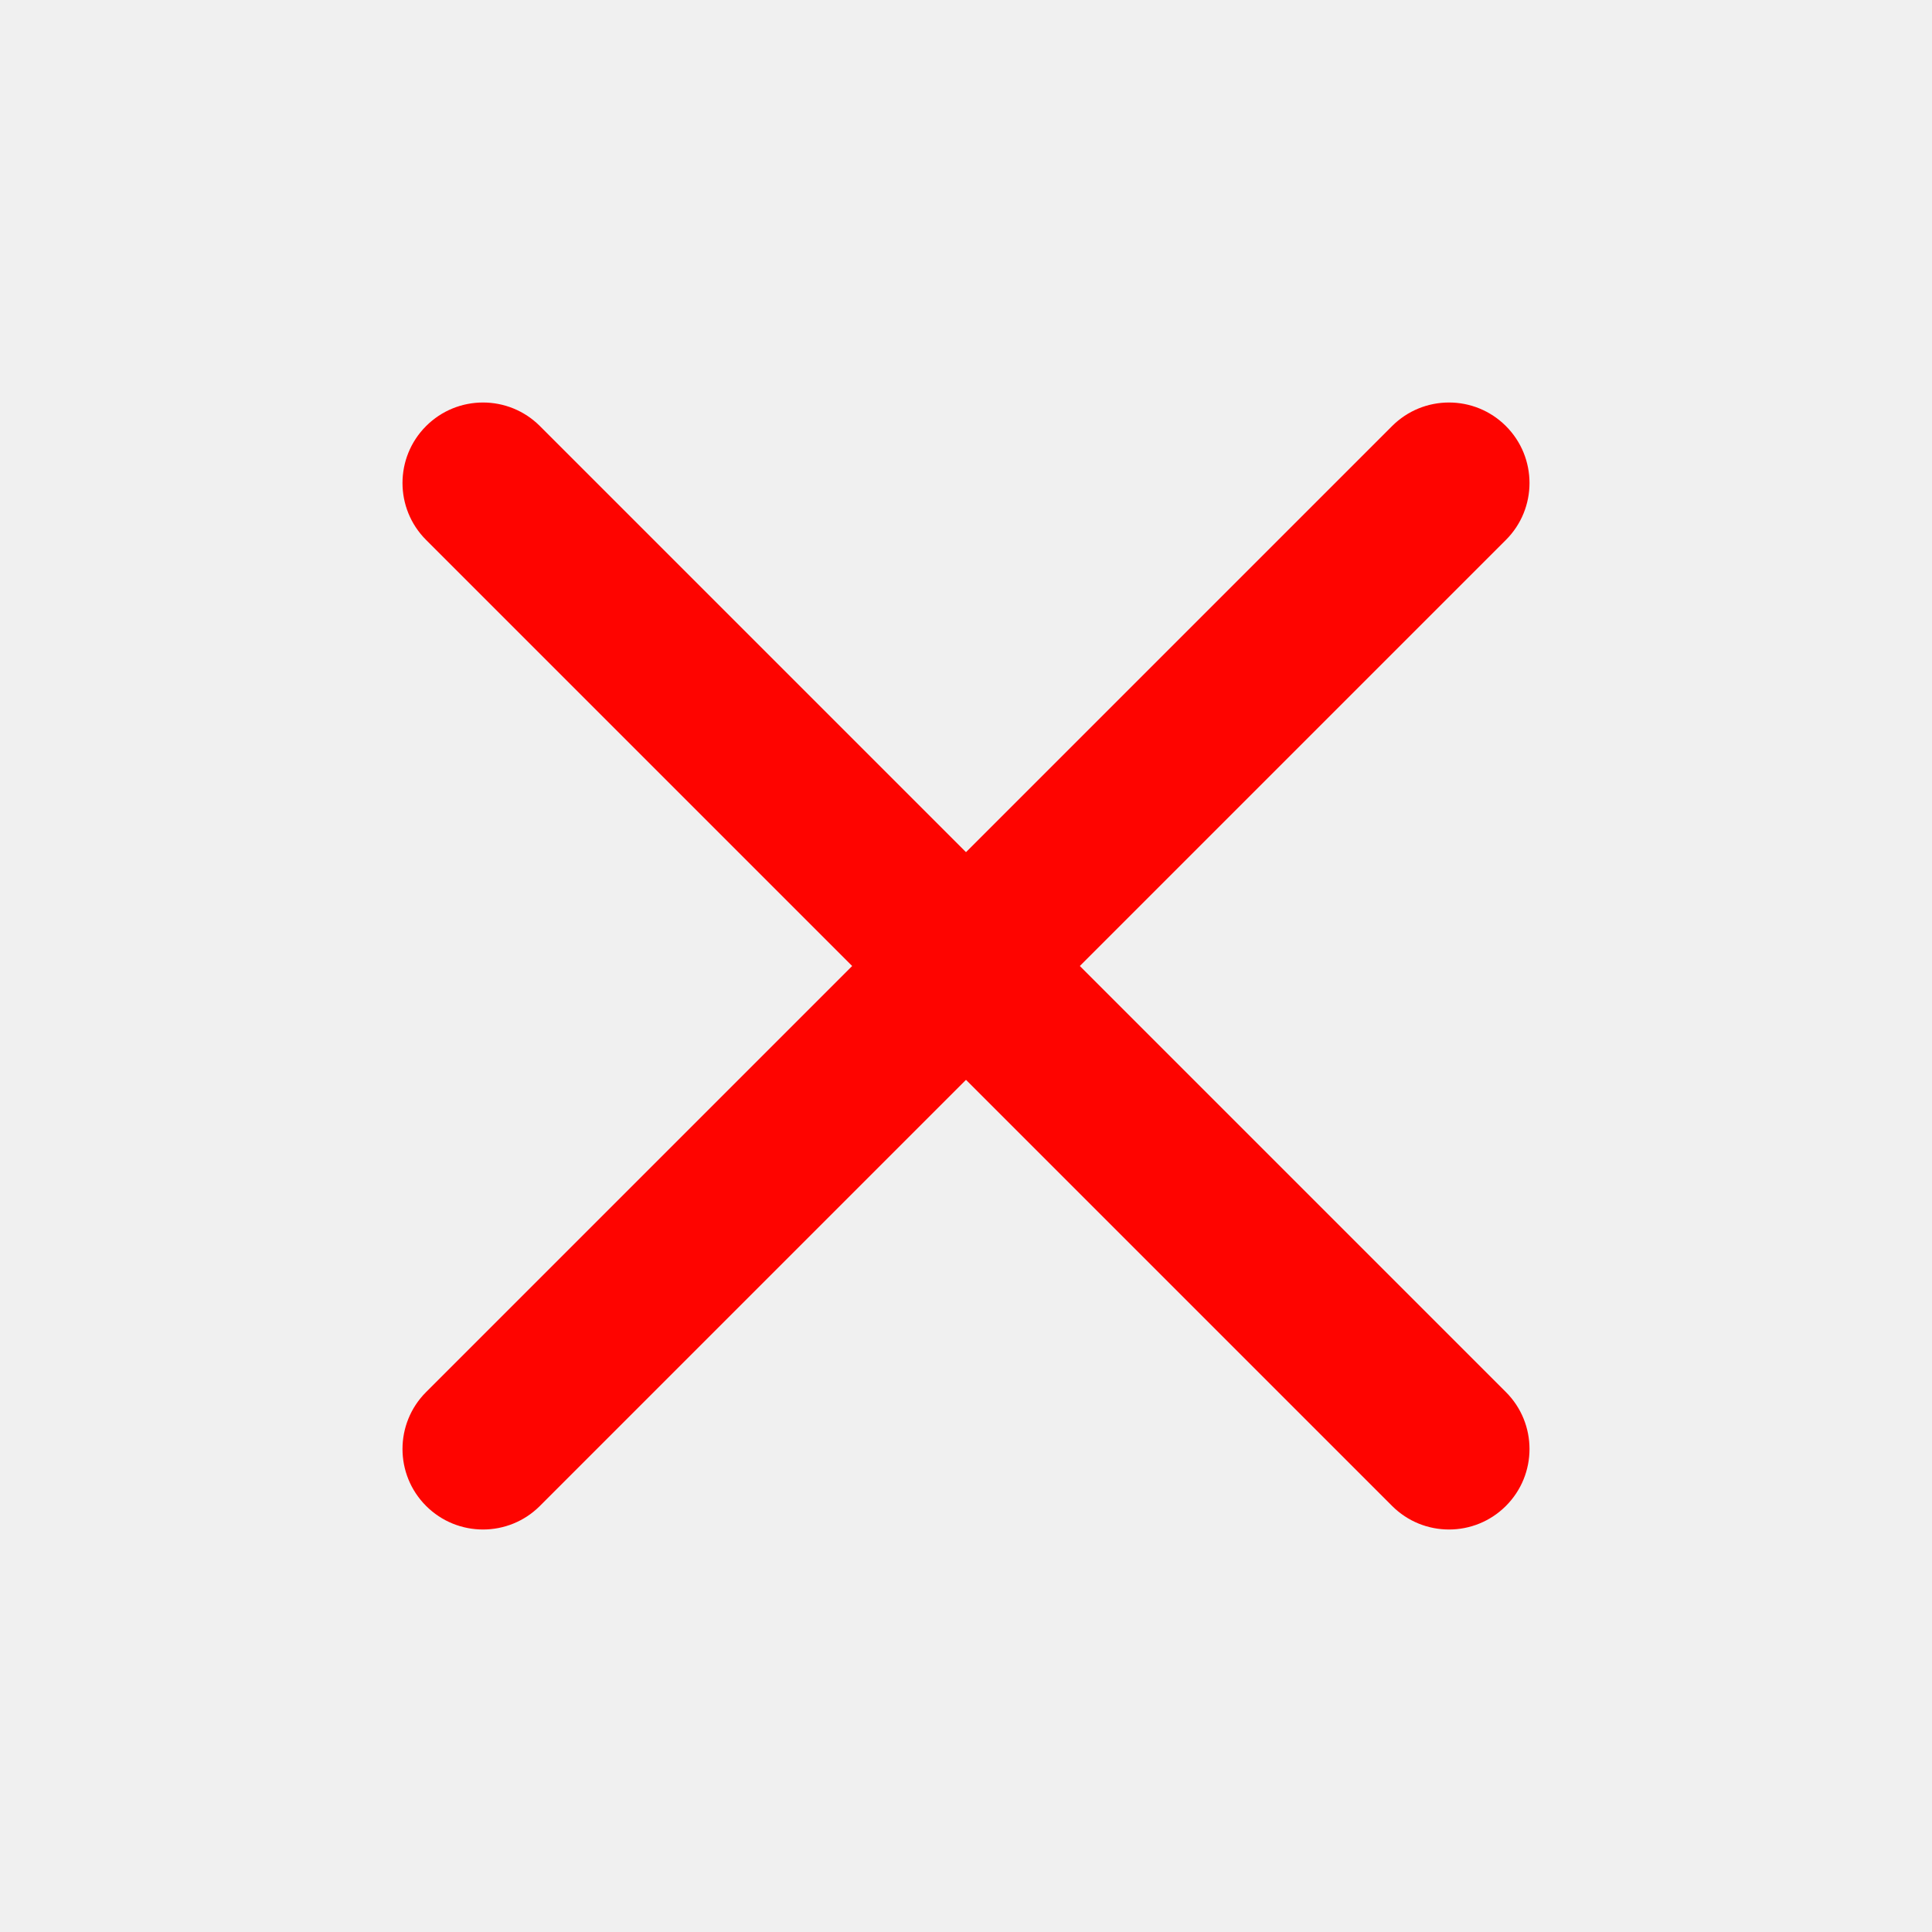
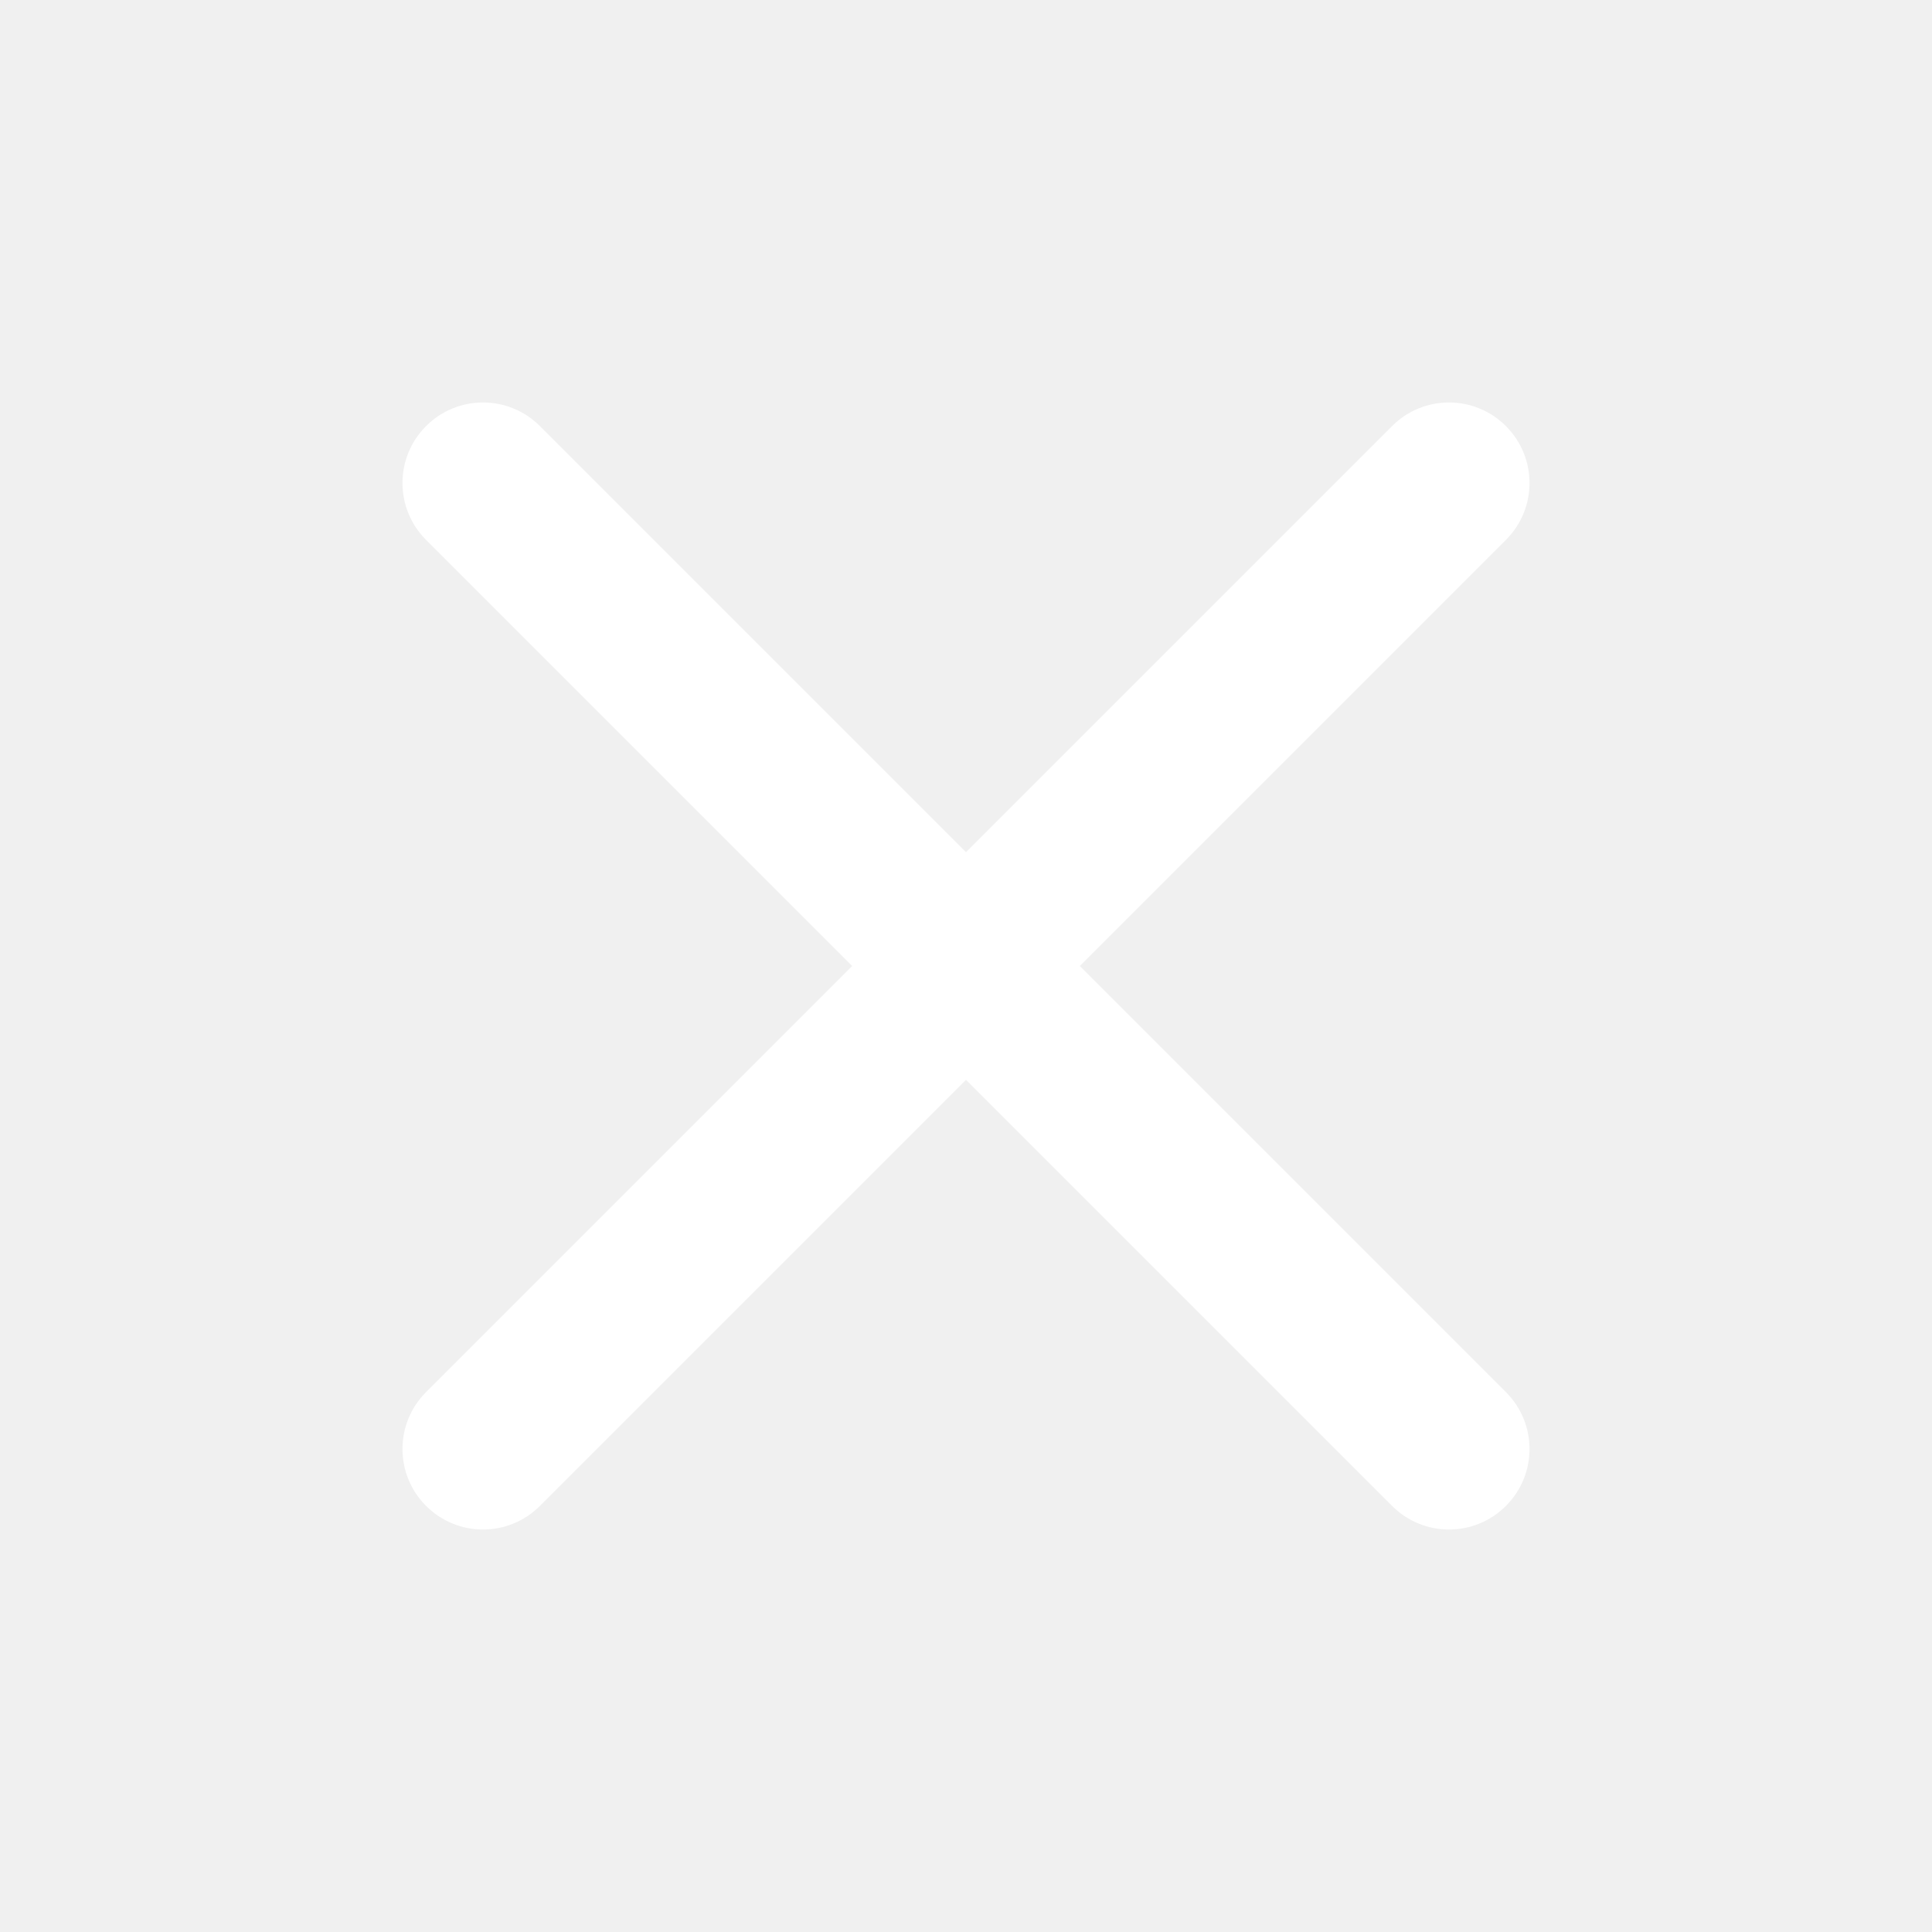
- <svg xmlns="http://www.w3.org/2000/svg" width="160" height="160" viewBox="0 0 160 160" fill="none">
-   <path d="M35.286 35.286C37.889 32.683 42.111 32.683 44.714 35.286L80 70.572L115.286 35.286C117.889 32.683 122.111 32.683 124.714 35.286C127.318 37.89 127.318 42.111 124.714 44.714L89.428 80L124.714 115.286C127.318 117.89 127.318 122.111 124.714 124.714C122.111 127.318 117.889 127.318 115.286 124.714L80 89.428L44.714 124.714C42.111 127.318 37.889 127.318 35.286 124.714C32.682 122.111 32.682 117.89 35.286 115.286L70.572 80L35.286 44.714C32.682 42.111 32.682 37.89 35.286 35.286Z" fill="#FE0400" />
+ <svg xmlns="http://www.w3.org/2000/svg" width="24" height="24" viewBox="0 0 24 24" fill="none">
+   <path d="M5.293 5.293C5.683 4.902 6.317 4.902 6.707 5.293L12 10.586L17.293 5.293C17.683 4.902 18.317 4.902 18.707 5.293C19.098 5.683 19.098 6.317 18.707 6.707L13.414 12L18.707 17.293C19.098 17.683 19.098 18.317 18.707 18.707C18.317 19.098 17.683 19.098 17.293 18.707L12 13.414L6.707 18.707C6.317 19.098 5.683 19.098 5.293 18.707C4.902 18.317 4.902 17.683 5.293 17.293L10.586 12L5.293 6.707C4.902 6.317 4.902 5.683 5.293 5.293Z" fill="white" />
</svg>
